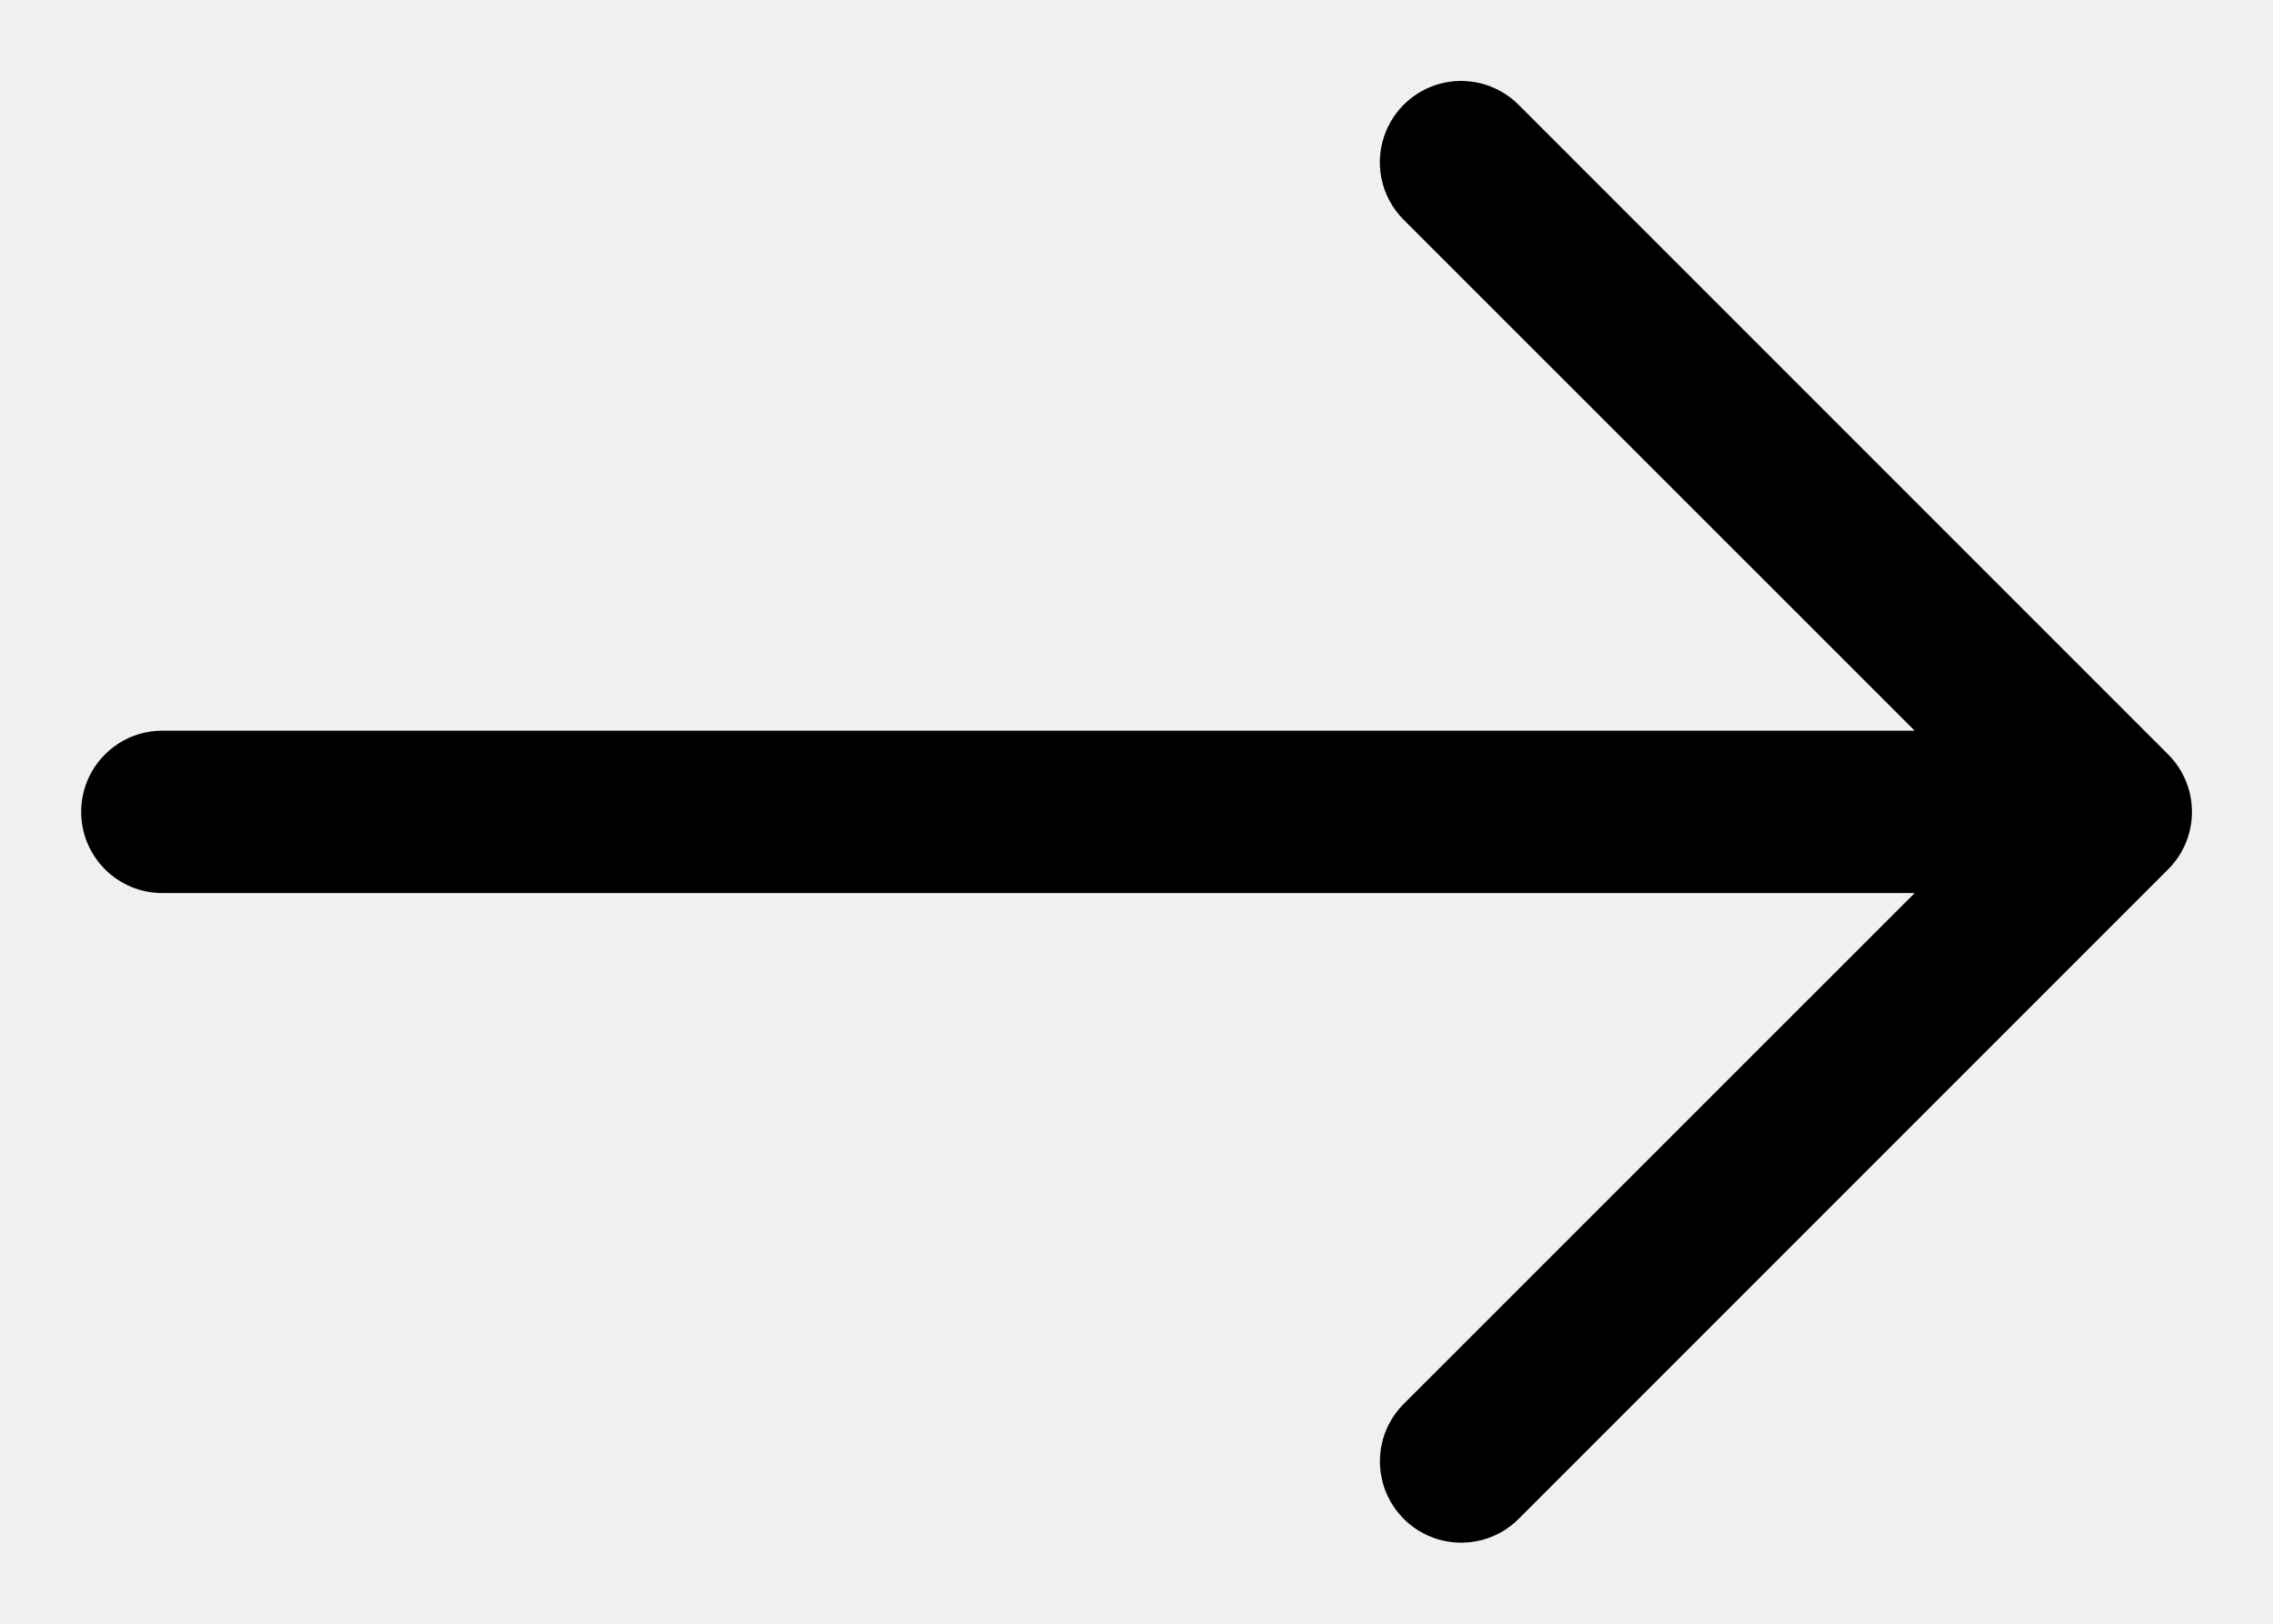
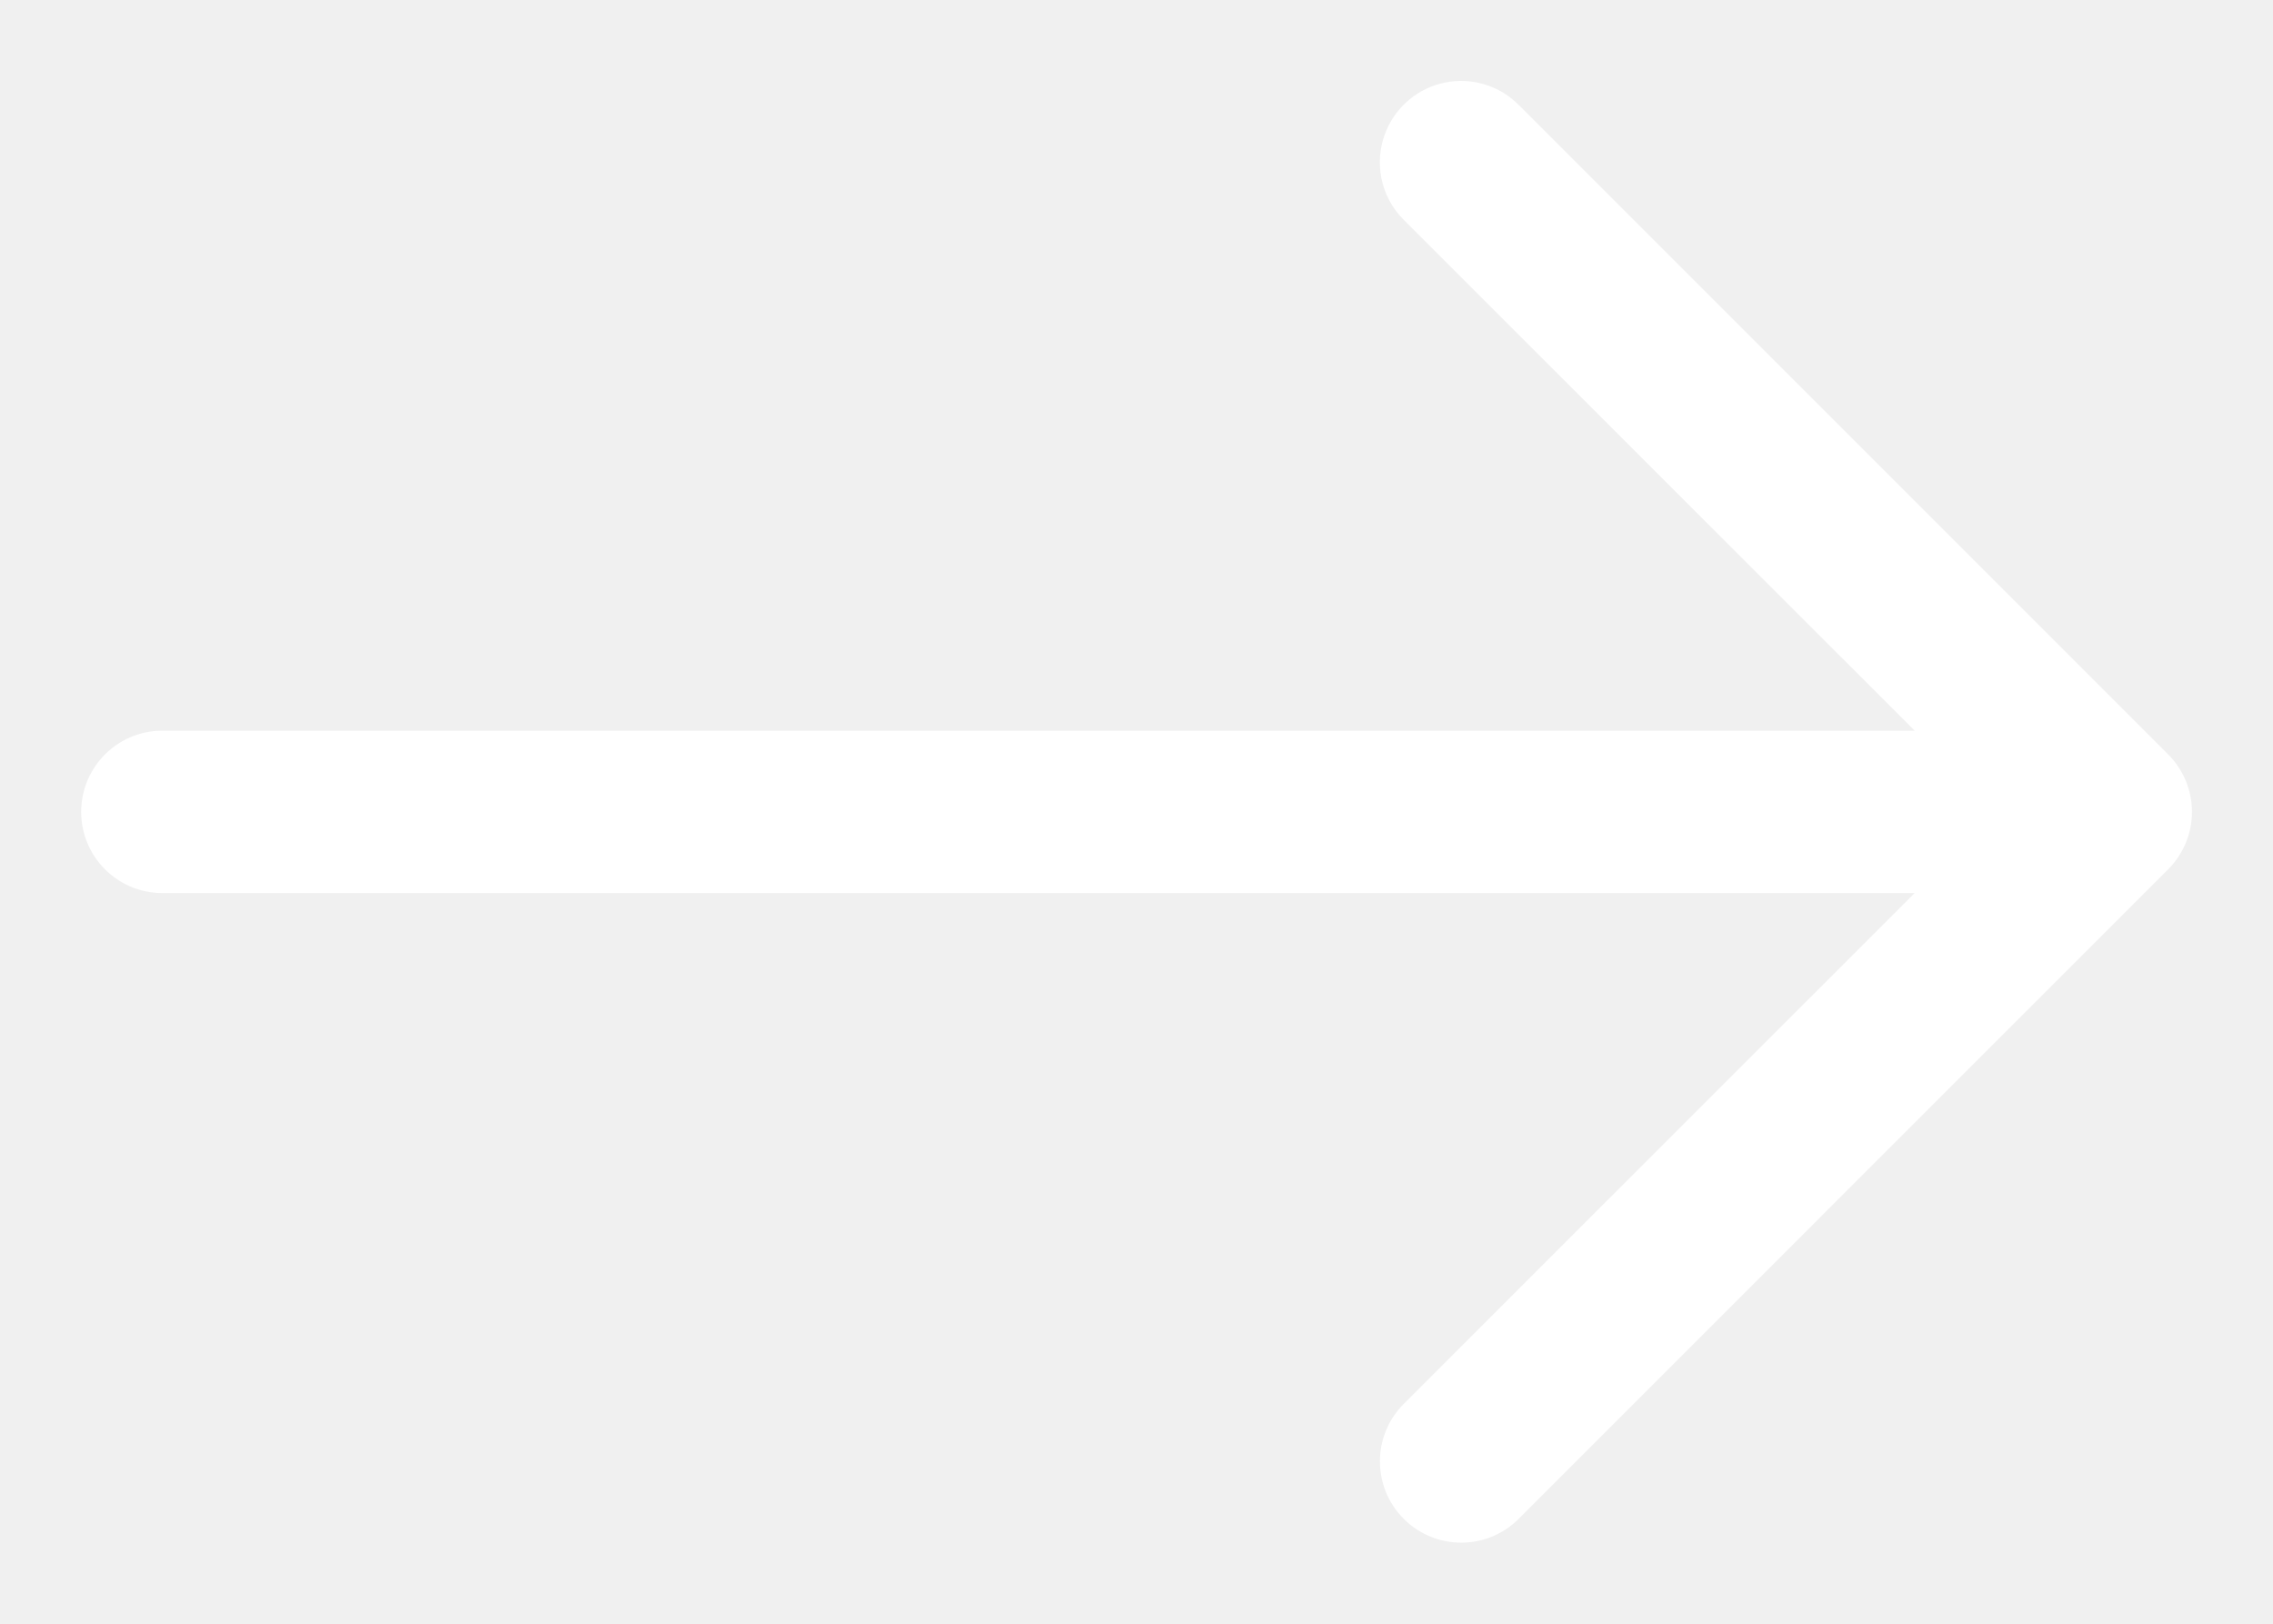
- <svg xmlns="http://www.w3.org/2000/svg" fill="none" class="icon icon-arrow" viewBox="0 0 14 10">
-   <path fill="currentColor" fill-rule="evenodd" d="M8.537.808a.5.5 0 0 1 .817-.162l4 4a.5.5 0 0 1 0 .708l-4 4a.5.5 0 1 1-.708-.708L11.793 5.5H1a.5.5 0 0 1 0-1h10.793L8.646 1.354a.5.5 0 0 1-.109-.546" clip-rule="evenodd" />
+ <svg xmlns="http://www.w3.org/2000/svg" fill="white" class="icon icon-arrow" viewBox="0 0 14 10">
+   <path fill="white" fill-rule="evenodd" d="M8.537.808a.5.5 0 0 1 .817-.162l4 4a.5.5 0 0 1 0 .708l-4 4a.5.5 0 1 1-.708-.708L11.793 5.5H1a.5.5 0 0 1 0-1h10.793L8.646 1.354a.5.5 0 0 1-.109-.546" clip-rule="evenodd" />
</svg>
